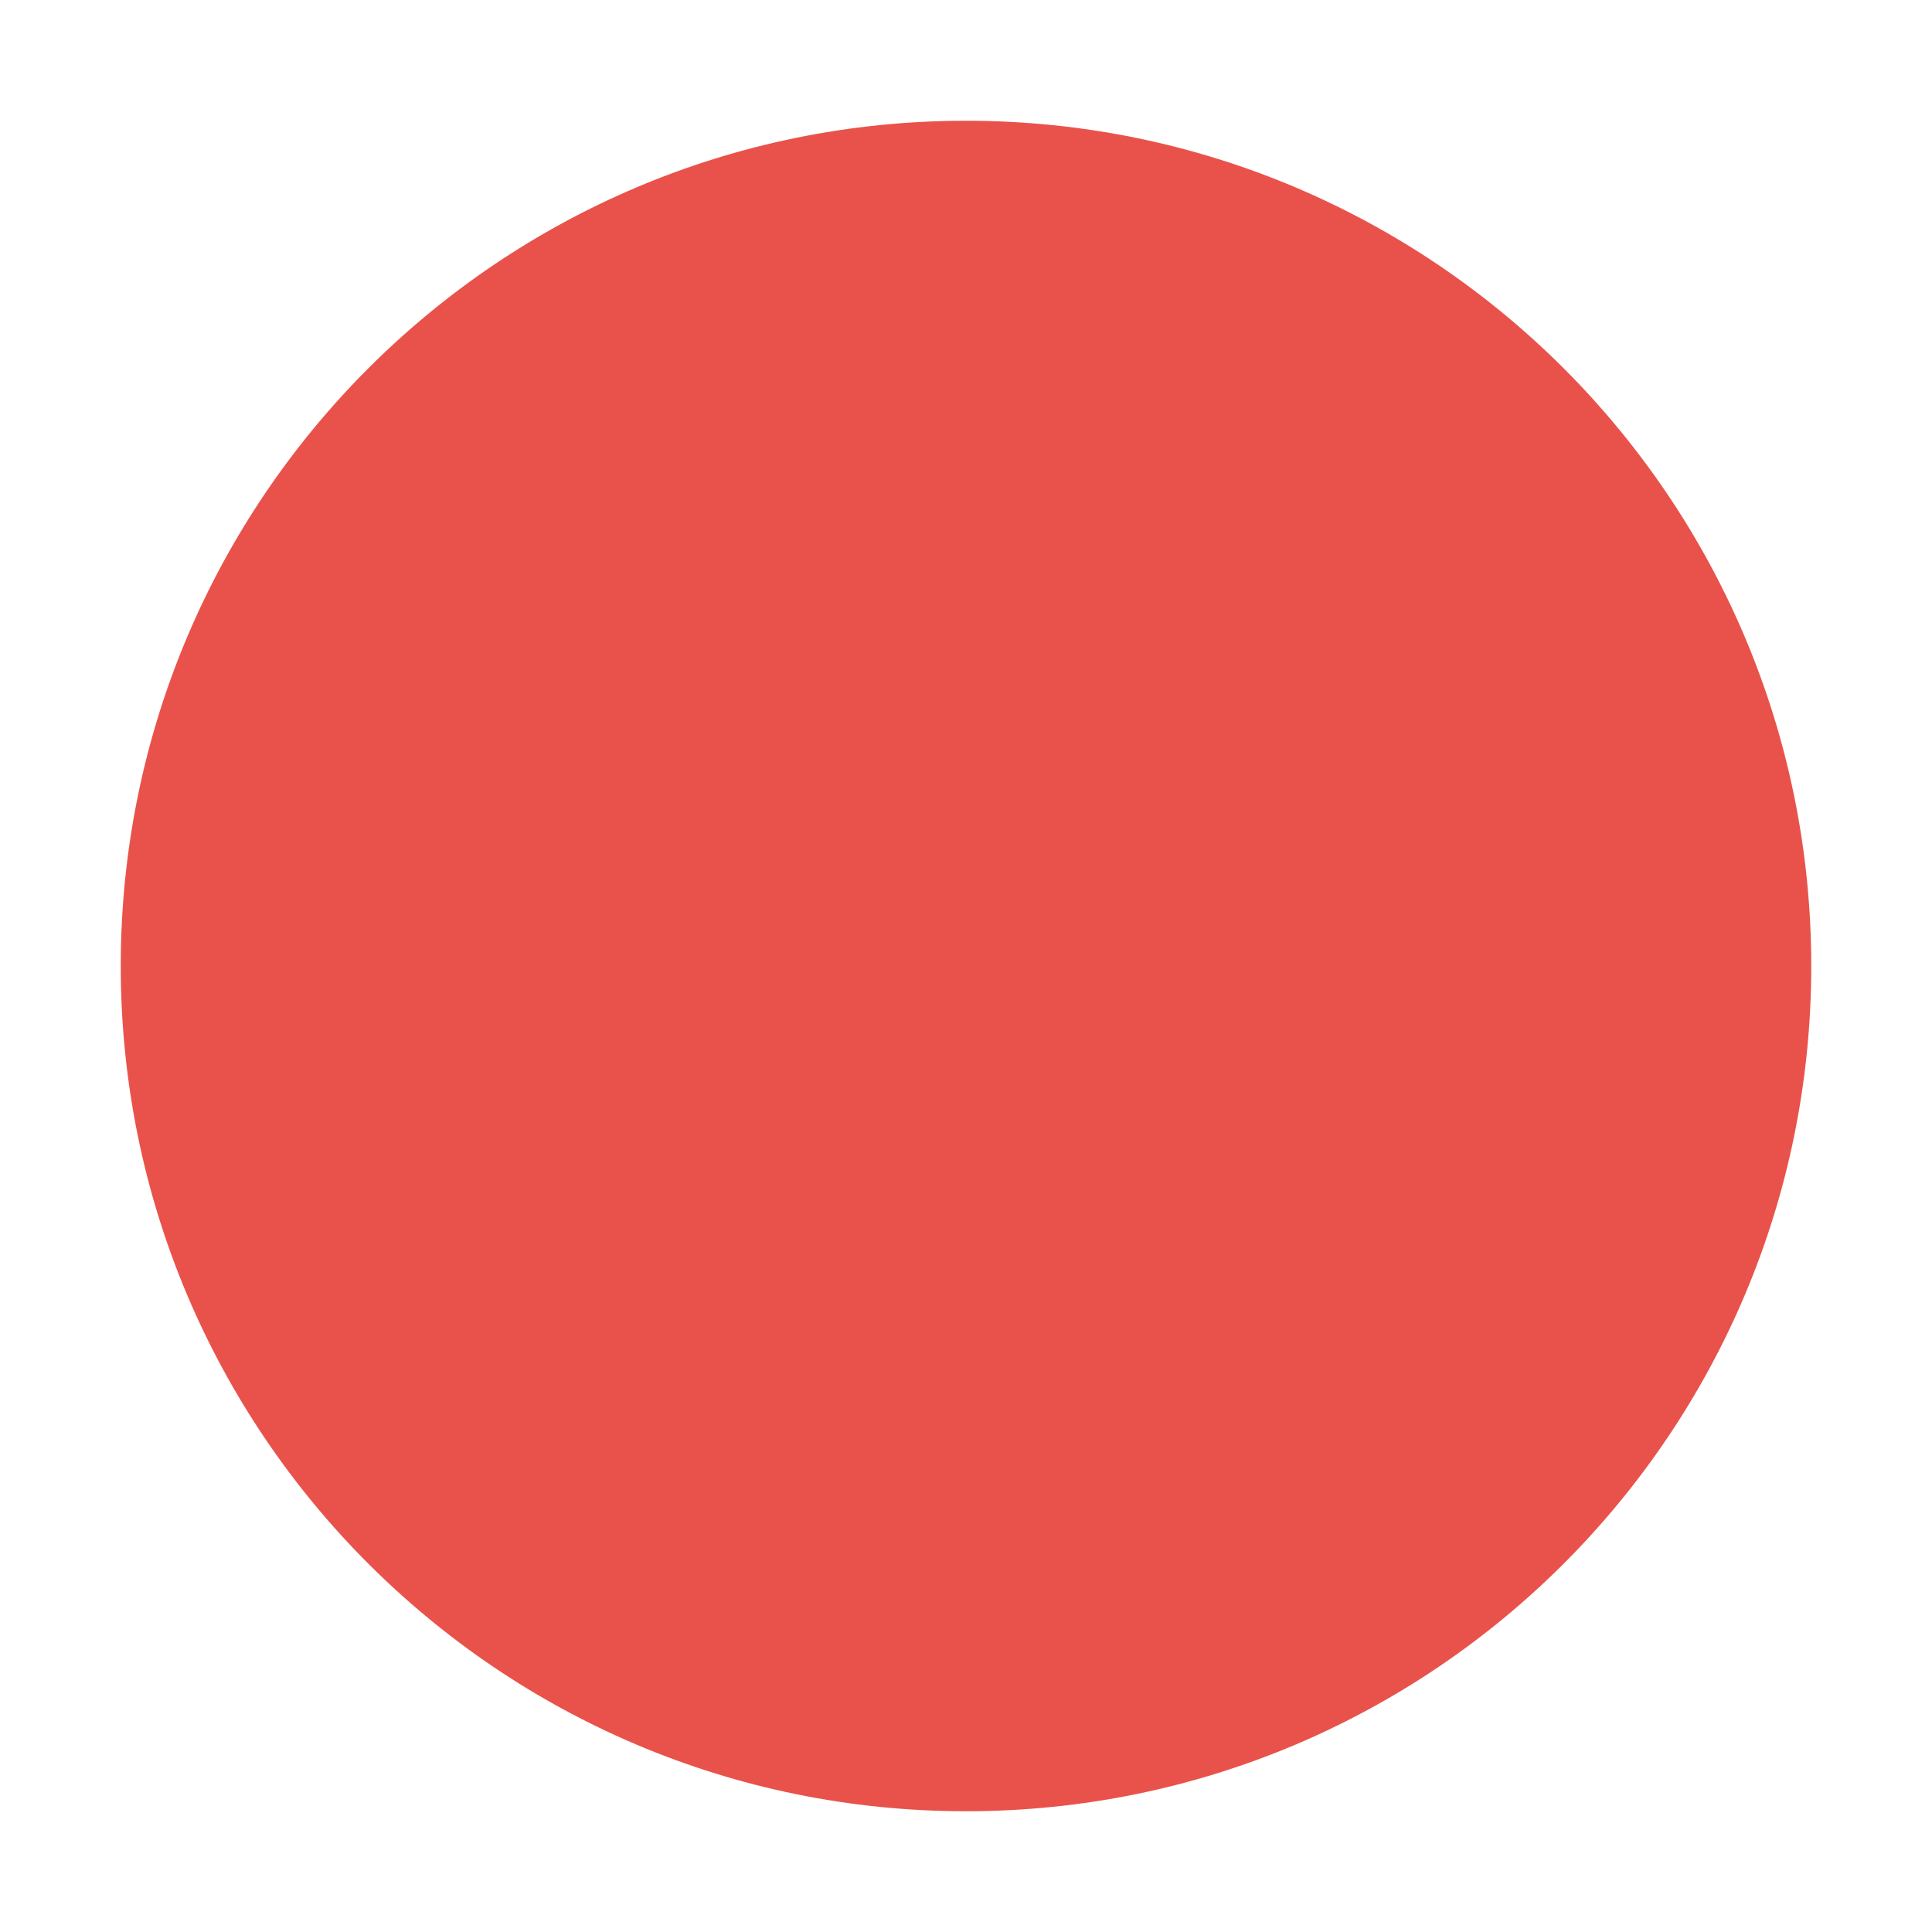
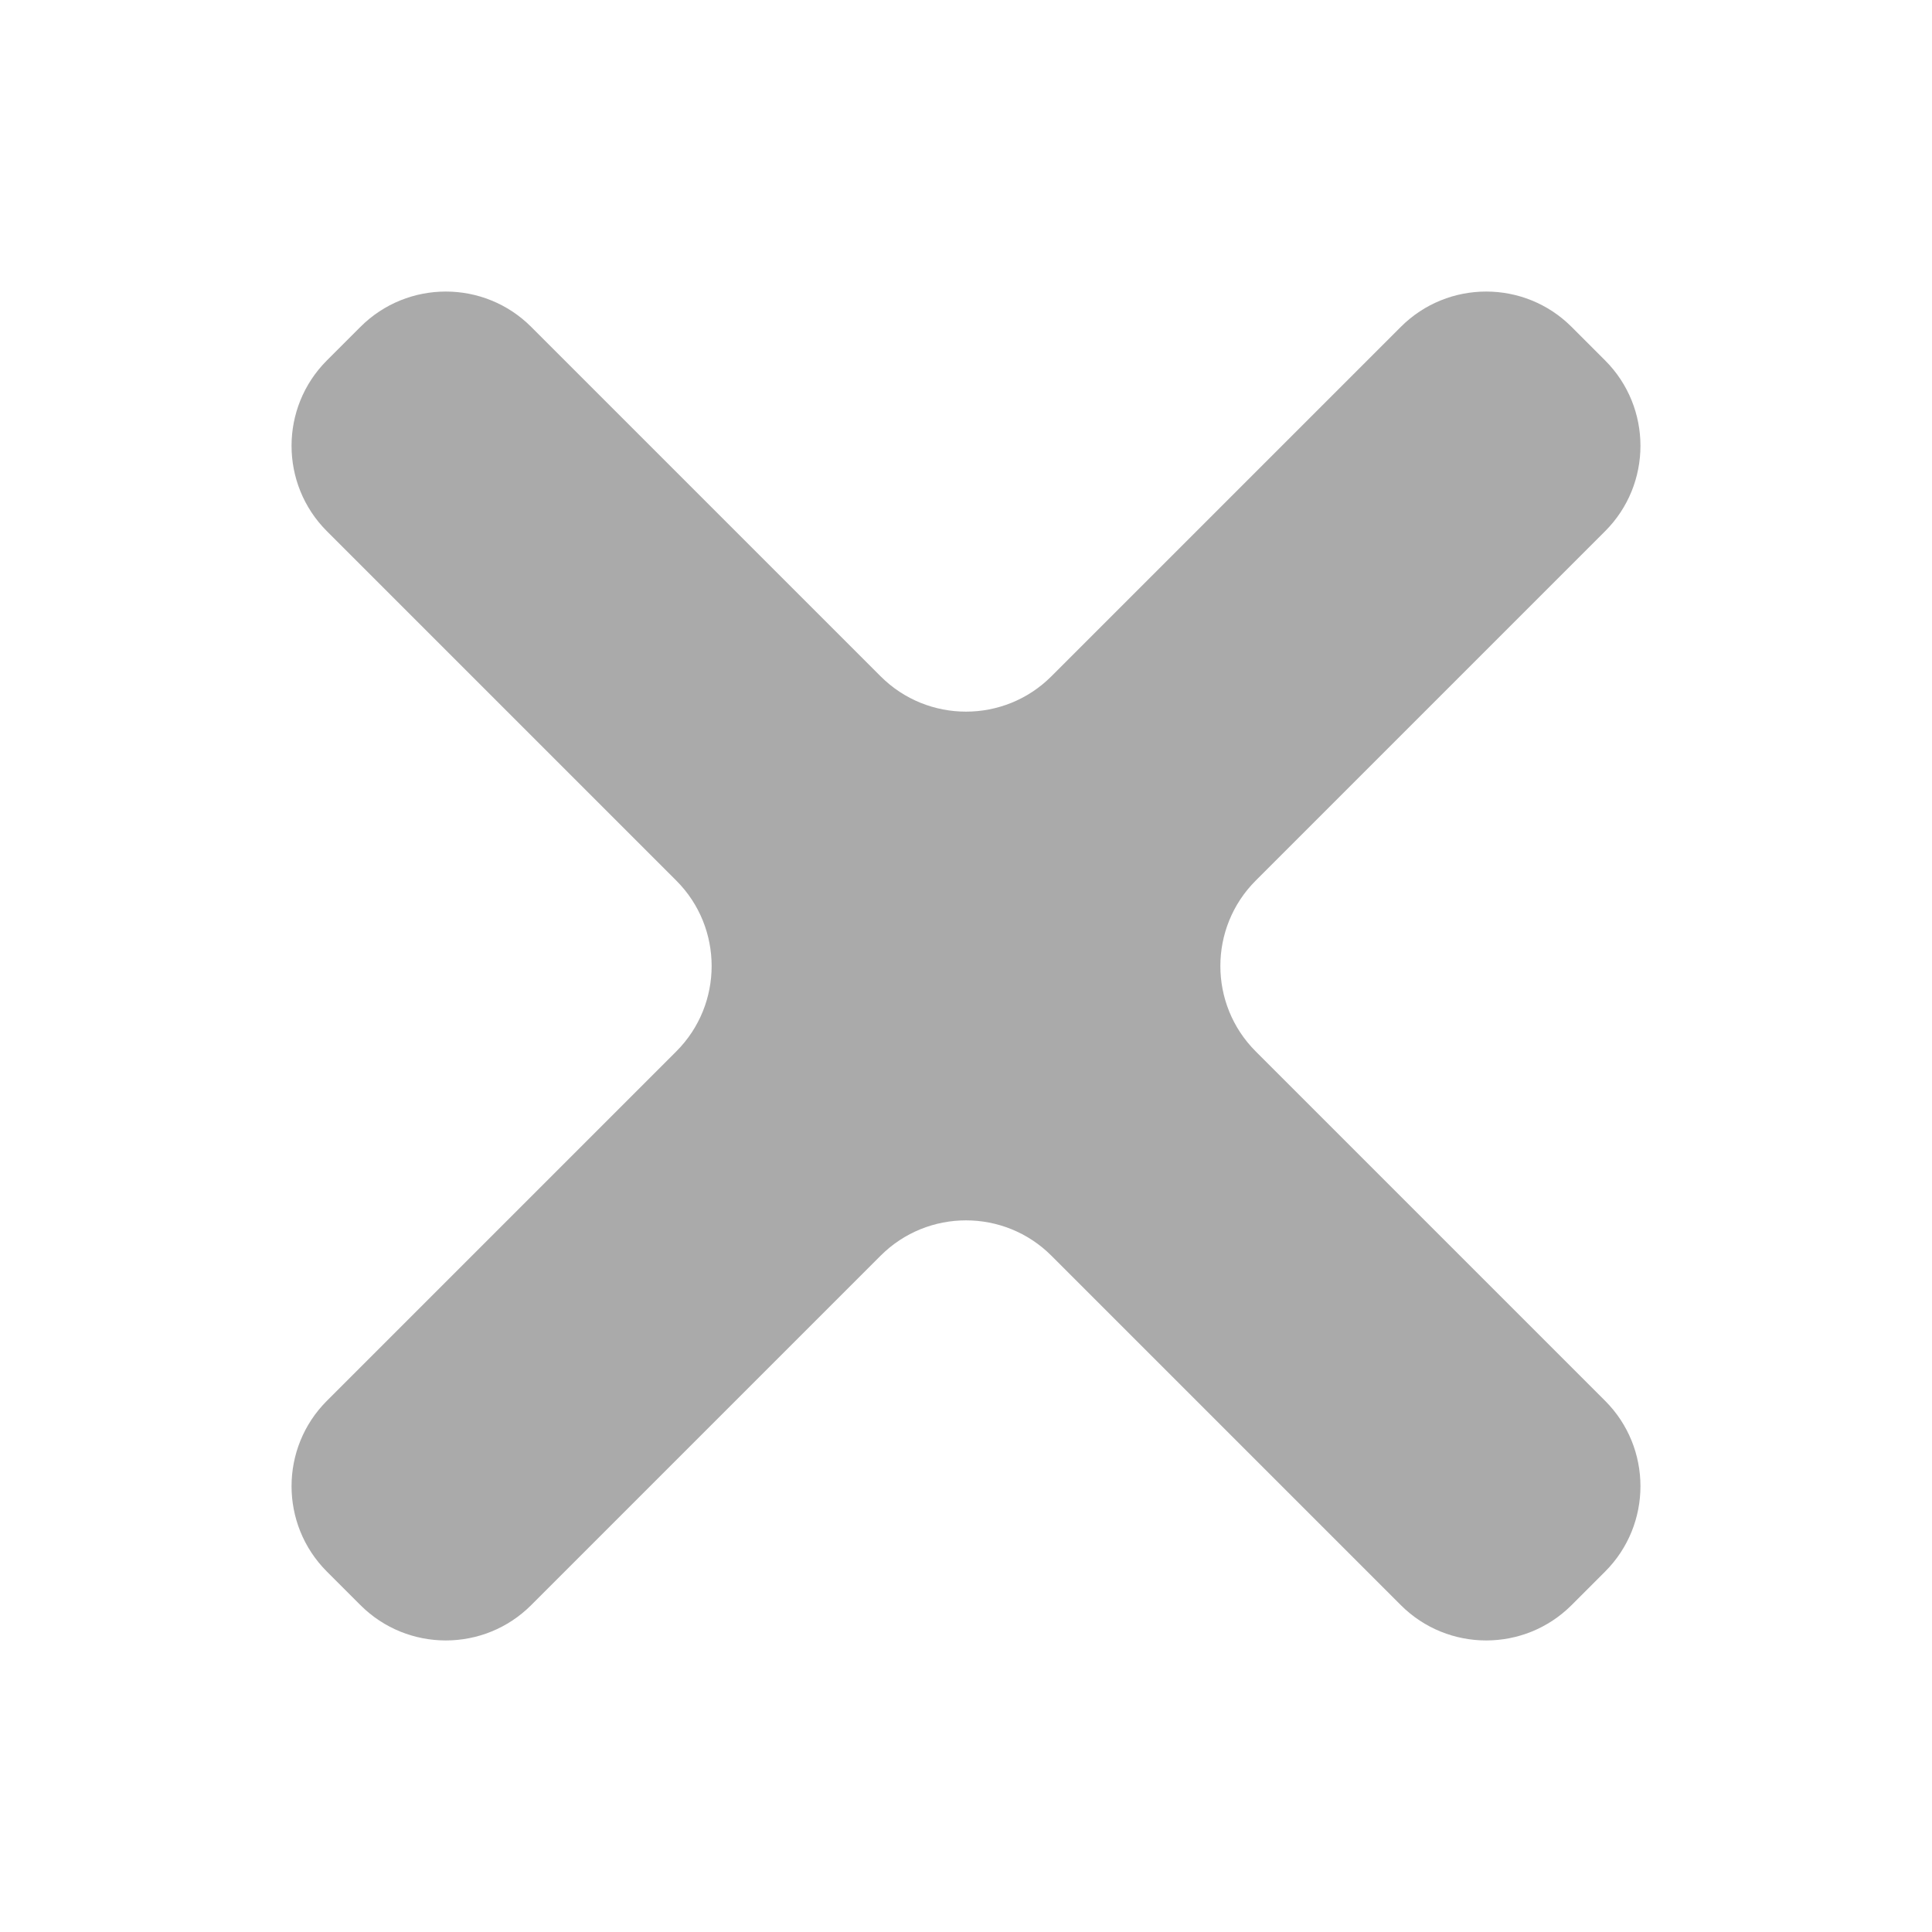
- <svg xmlns="http://www.w3.org/2000/svg" width="16" height="16" version="1.1">
-   <rect y="6.1035e-7" width="16" height="16" ry="1.6931e-5" opacity="0" stroke-width=".474" style="paint-order:markers stroke fill" />
-   <path d="m8 15c3.866 0 7-3.134 7-7s-3.134-7-7-7c-3.866 0-7 3.134-7 7s3.134 7 7 7" fill="#e9524a" fill-rule="evenodd" />
+ <svg xmlns="http://www.w3.org/2000/svg" width="16" height="16" viewBox="0 0 16 16" fill="none">
+   <path d="M13.293 4.399C13.683 4.009 13.683 3.375 13.293 2.985L13.015 2.707C12.625 2.317 11.991 2.317 11.601 2.707L8.707 5.601C8.317 5.991 7.683 5.991 7.293 5.601L4.399 2.707C4.009 2.317 3.375 2.317 2.985 2.707L2.707 2.985C2.317 3.375 2.317 4.009 2.707 4.399L5.601 7.293C5.991 7.683 5.991 8.317 5.601 8.707L2.707 11.601C2.317 11.991 2.317 12.625 2.707 13.015L2.985 13.293C3.375 13.683 4.009 13.683 4.399 13.293L7.293 10.399C7.683 10.009 8.317 10.009 8.707 10.399L11.601 13.293C11.991 13.683 12.625 13.683 13.015 13.293L13.293 13.015C13.683 12.625 13.683 11.991 13.293 11.601L10.399 8.707C10.009 8.317 10.009 7.683 10.399 7.293L13.293 4.399Z" fill="#AAAAAA" />
</svg>
